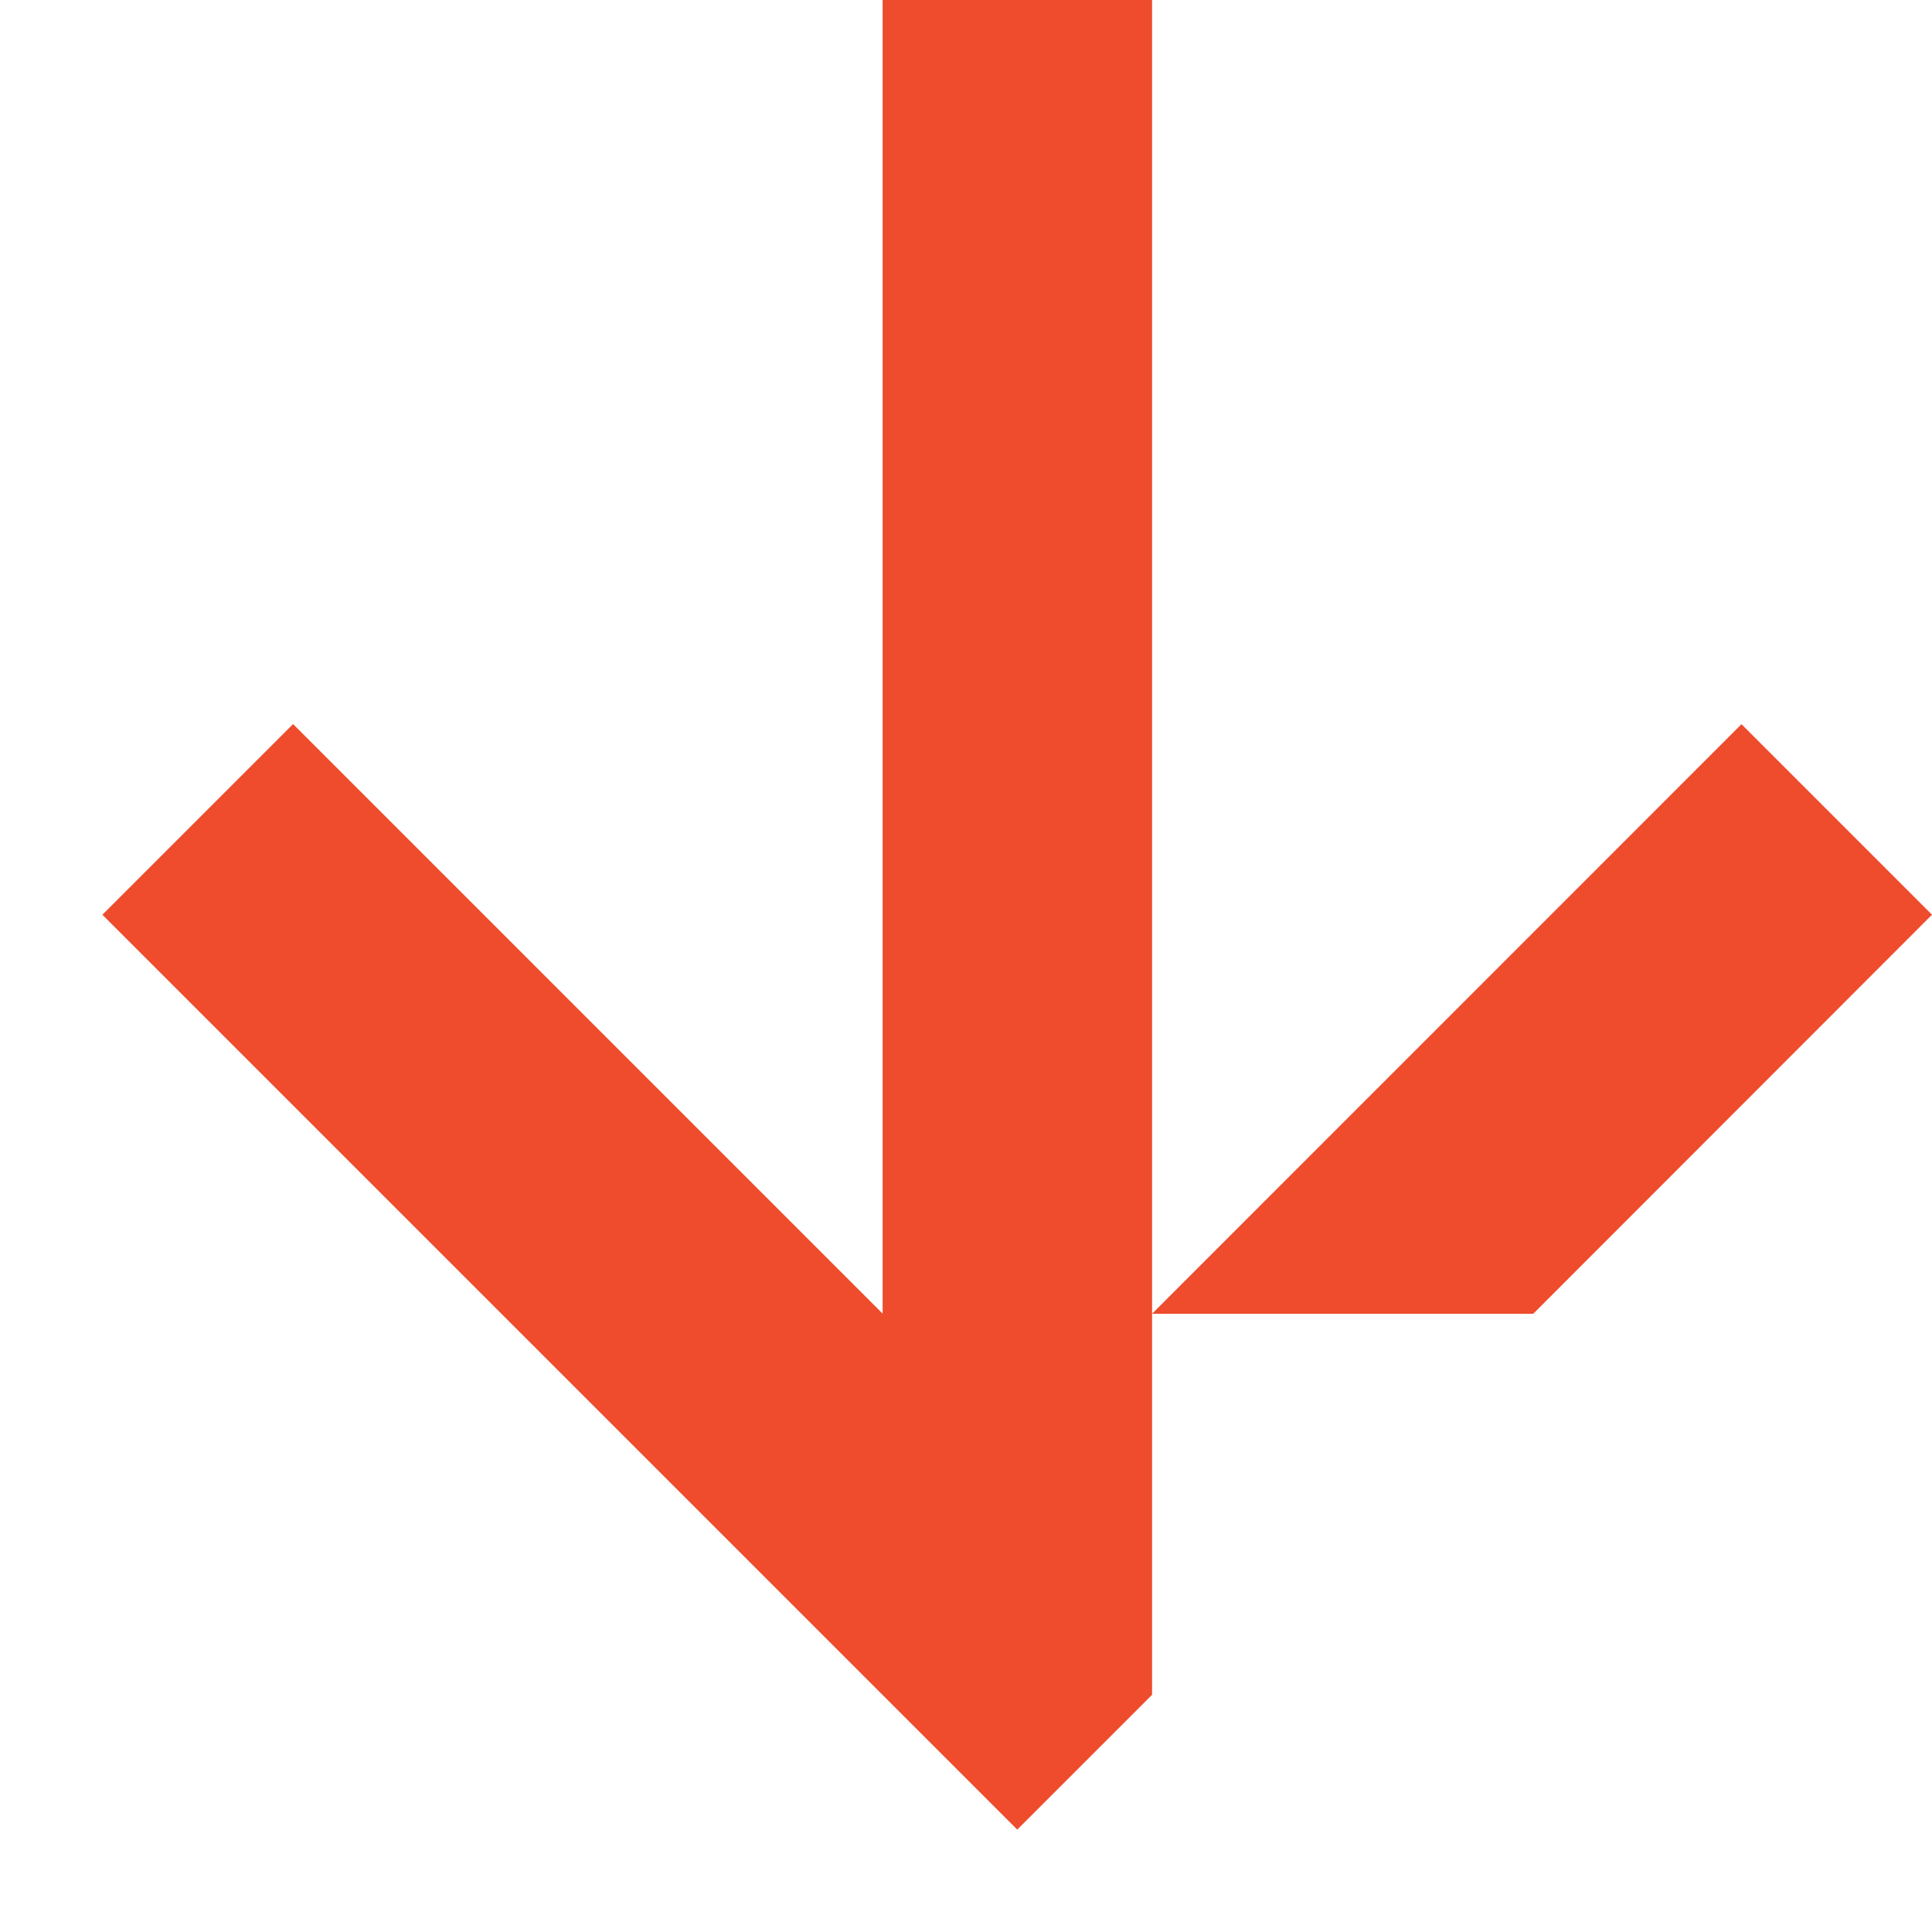
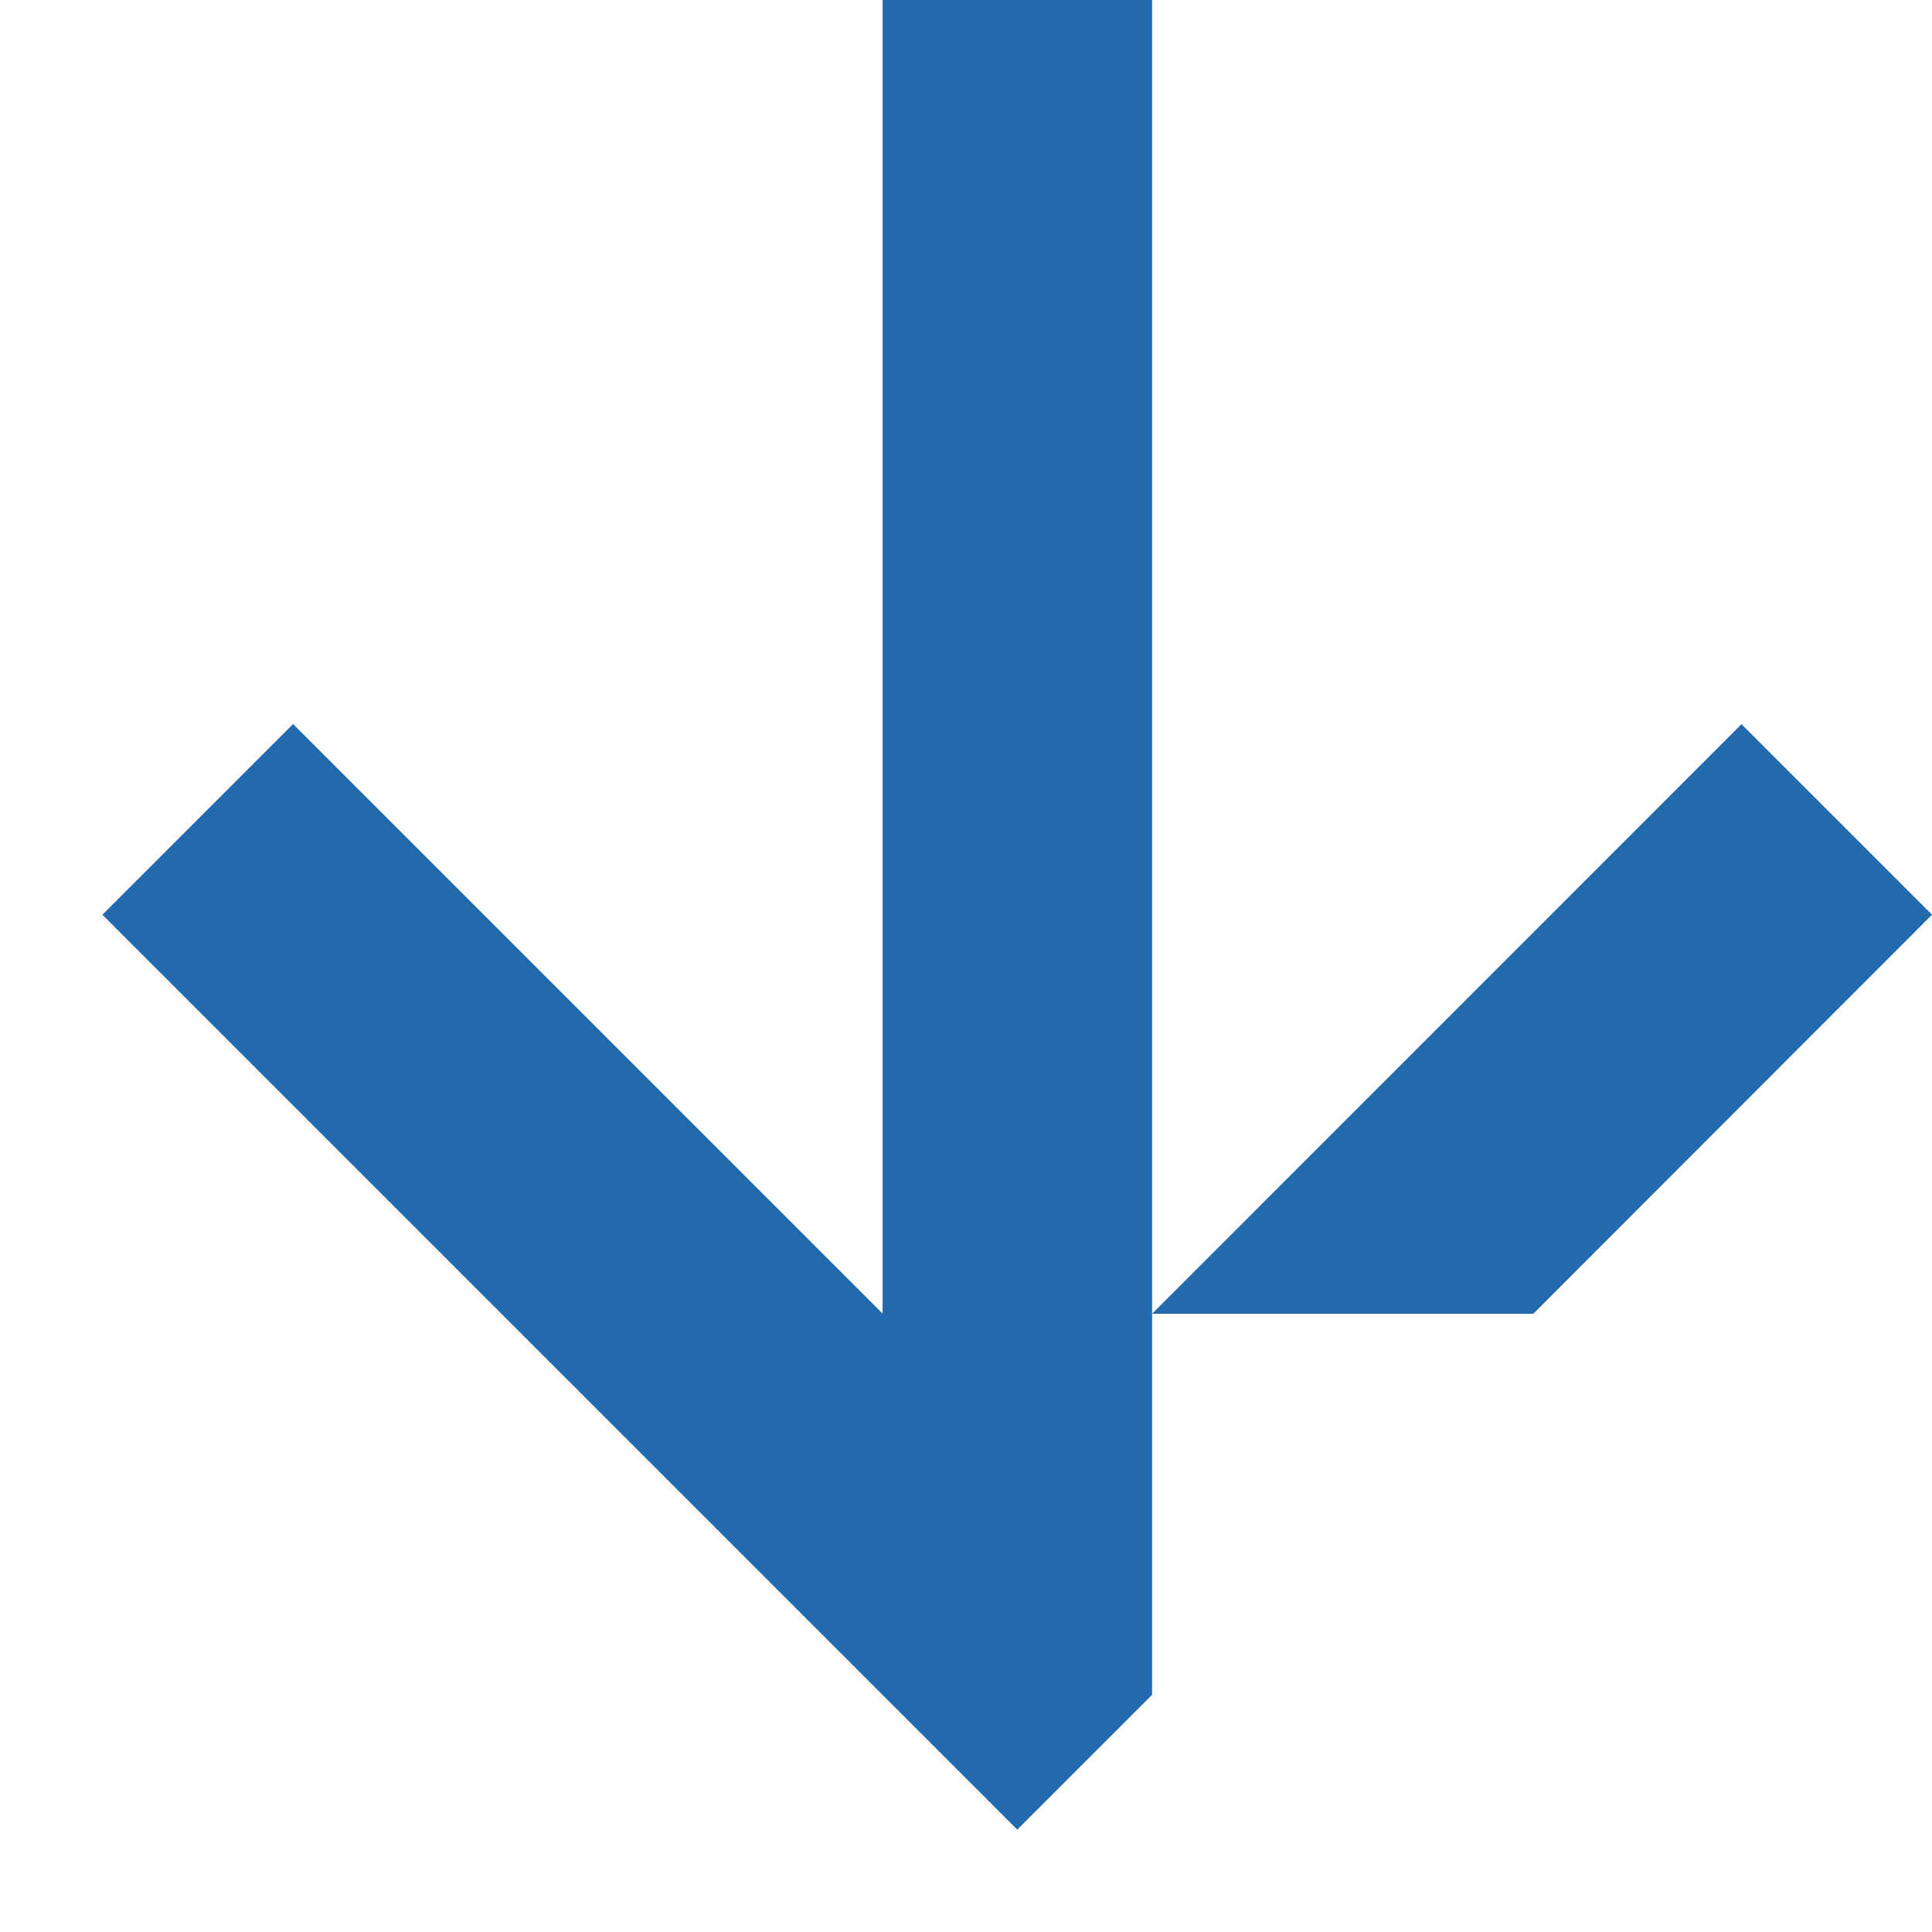
<svg xmlns="http://www.w3.org/2000/svg" width="13px" height="13px" viewBox="0 0 13 13" version="1.1">
  <defs />
  <g id="desktop" stroke="none" stroke-width="1" fill="none" fill-rule="evenodd">
-     <g id="Sphinx_Elements" transform="translate(-119, -5164)" fill="#EE4C2C">
+     <g id="Sphinx_Elements" transform="translate(-119, -5164)" fill="#2269ad">
      <g id="Main-Copy-6" transform="translate(98, 4927)">
        <g id="Group-6" transform="translate(2, 220)">
          <g id="Group-5" transform="translate(25.5, 23.5) rotate(90) translate(-25.5, -23.5) translate(19, 17)">
            <polygon id="Fill-1" points="4.873 1.282 8.84 5.248 8.84 2.683 6.155 0" />
            <polygon id="Fill-2" points="8.839 5.248 0 5.248 0 7.061 8.839 7.061 4.872 11.028 6.155 12.311 12.311 6.155 11.404 5.248" />
          </g>
        </g>
      </g>
    </g>
  </g>
</svg>
